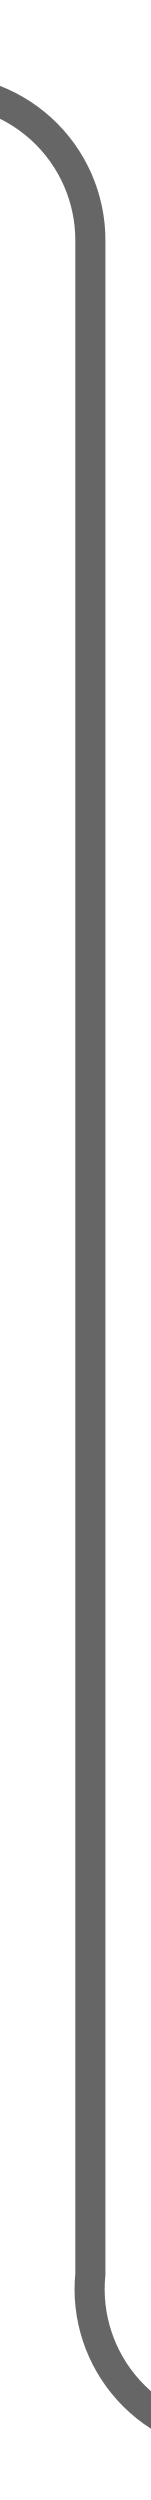
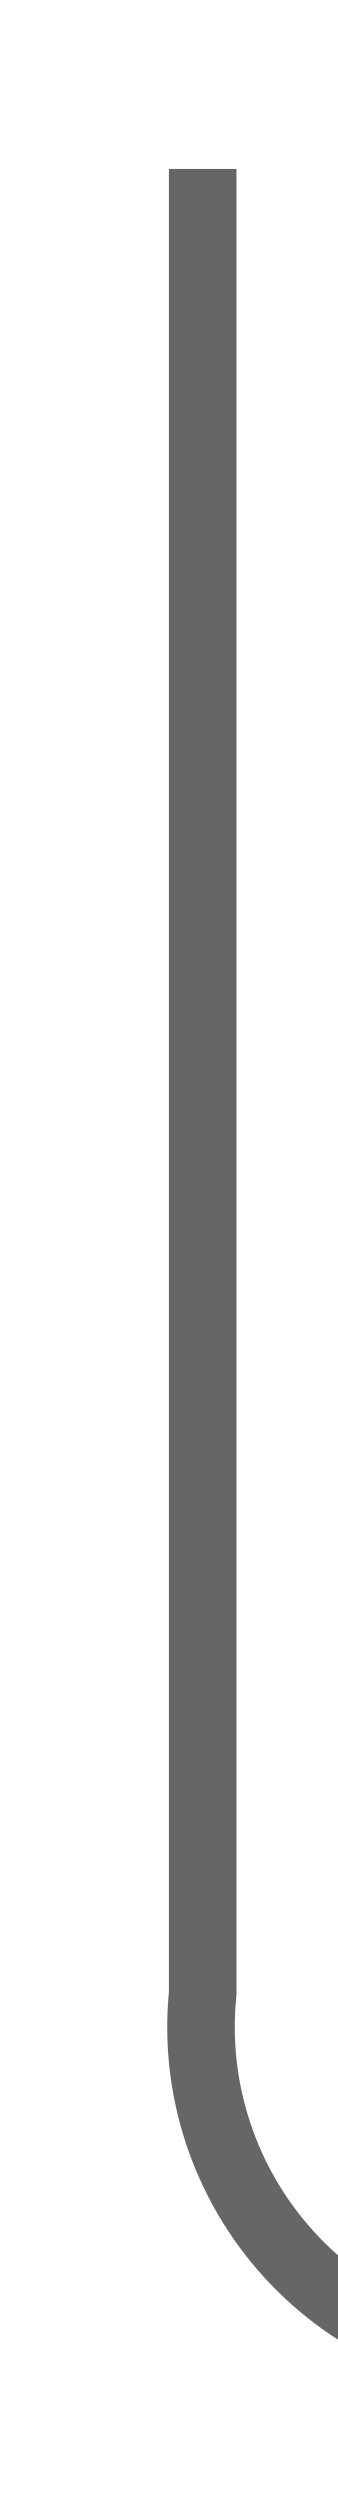
- <svg xmlns="http://www.w3.org/2000/svg" version="1.1" width="5px" height="83px" viewBox="1760 228.5  5 83">
-   <path d="M 1283 231.5  L 1757.5 231.5  A 5 5 0 0 1 1763 236.5 L 1763 304  A 5 5 0 0 0 1768 309.5 L 1837 309.5  " stroke-width="1" stroke="#666666" fill="none" />
-   <path d="M 1831.946 304.854  L 1836.593 309.5  L 1831.946 314.146  L 1832.654 314.854  L 1837.654 309.854  L 1838.007 309.5  L 1837.654 309.146  L 1832.654 304.146  L 1831.946 304.854  Z " fill-rule="nonzero" fill="#666666" stroke="none" />
+ <svg xmlns="http://www.w3.org/2000/svg" version="1.1" width="5px" height="37px" viewBox="1117.5 103.5  5 37">
+   <path d="M 1120.5 106  L 1120.5 133  A 5 5 0 0 0 1125.5 138.5 L 1182 138.5  " stroke-width="1" stroke="#666666" fill="none" />
+   <path d="M 1176.946 133.854  L 1181.593 138.5  L 1176.946 143.146  L 1177.654 143.854  L 1182.654 138.854  L 1183.007 138.5  L 1182.654 138.146  L 1177.654 133.146  L 1176.946 133.854  Z " fill-rule="nonzero" fill="#666666" stroke="none" />
</svg>
